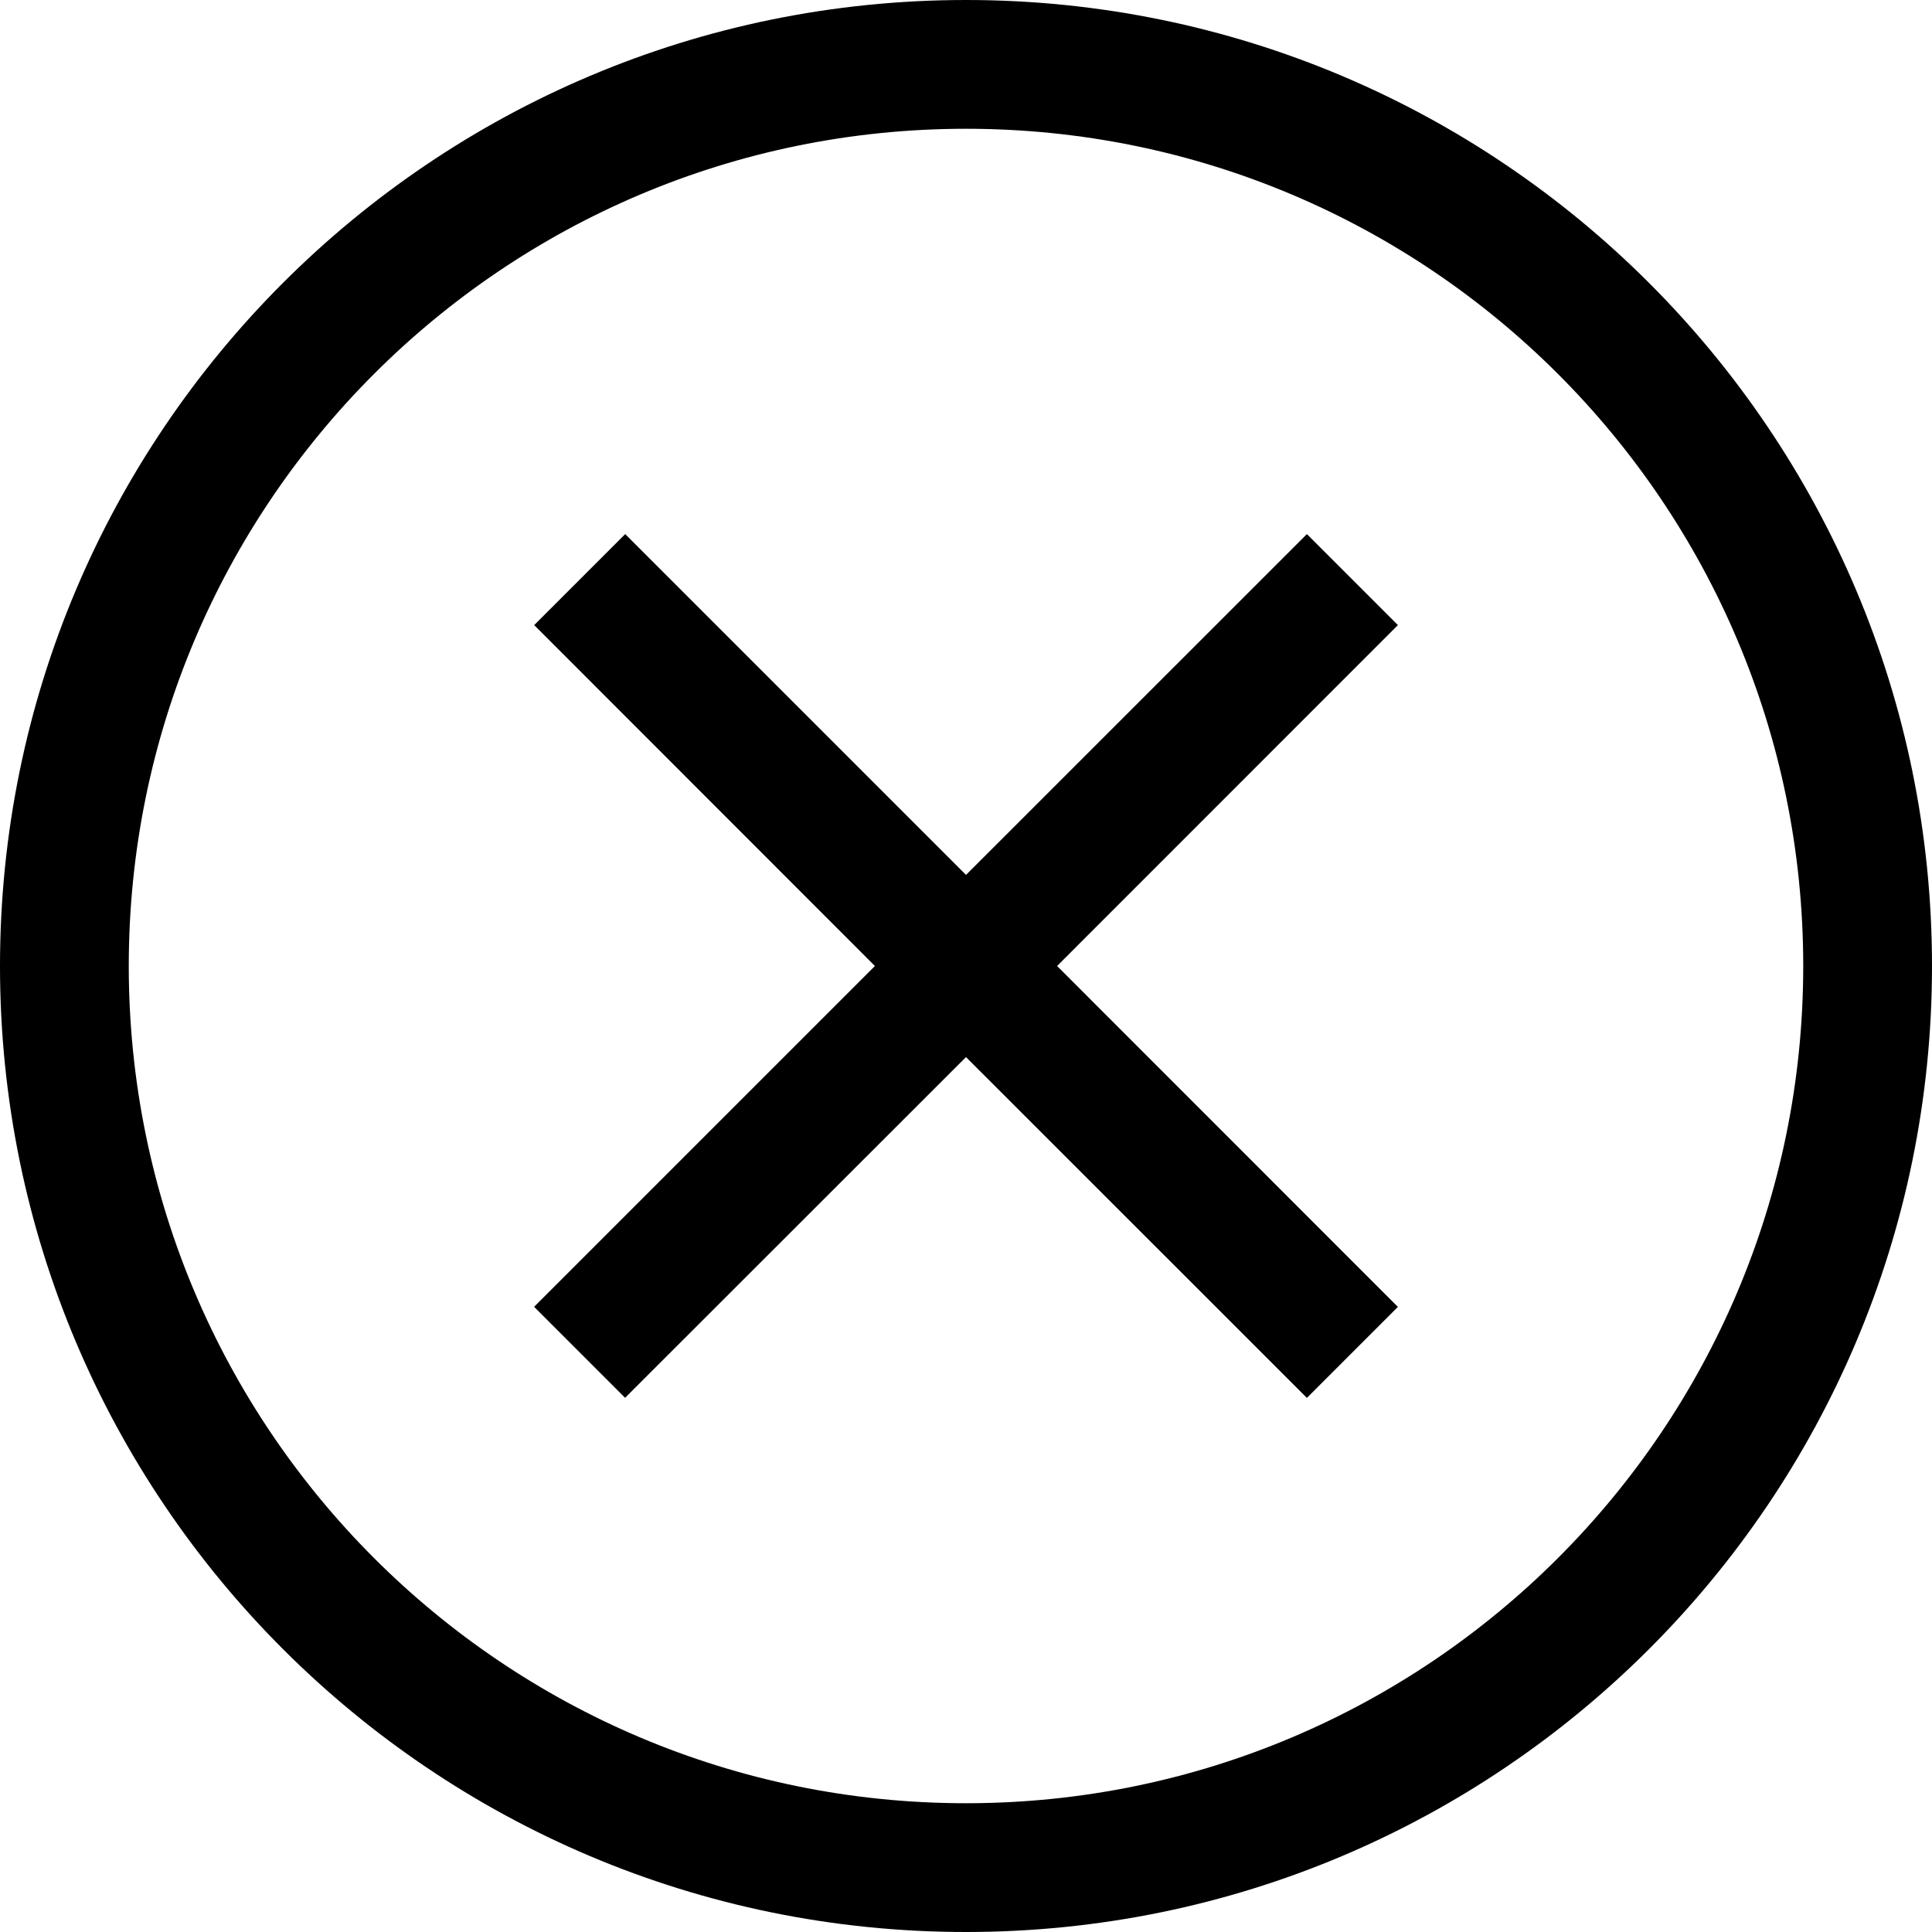
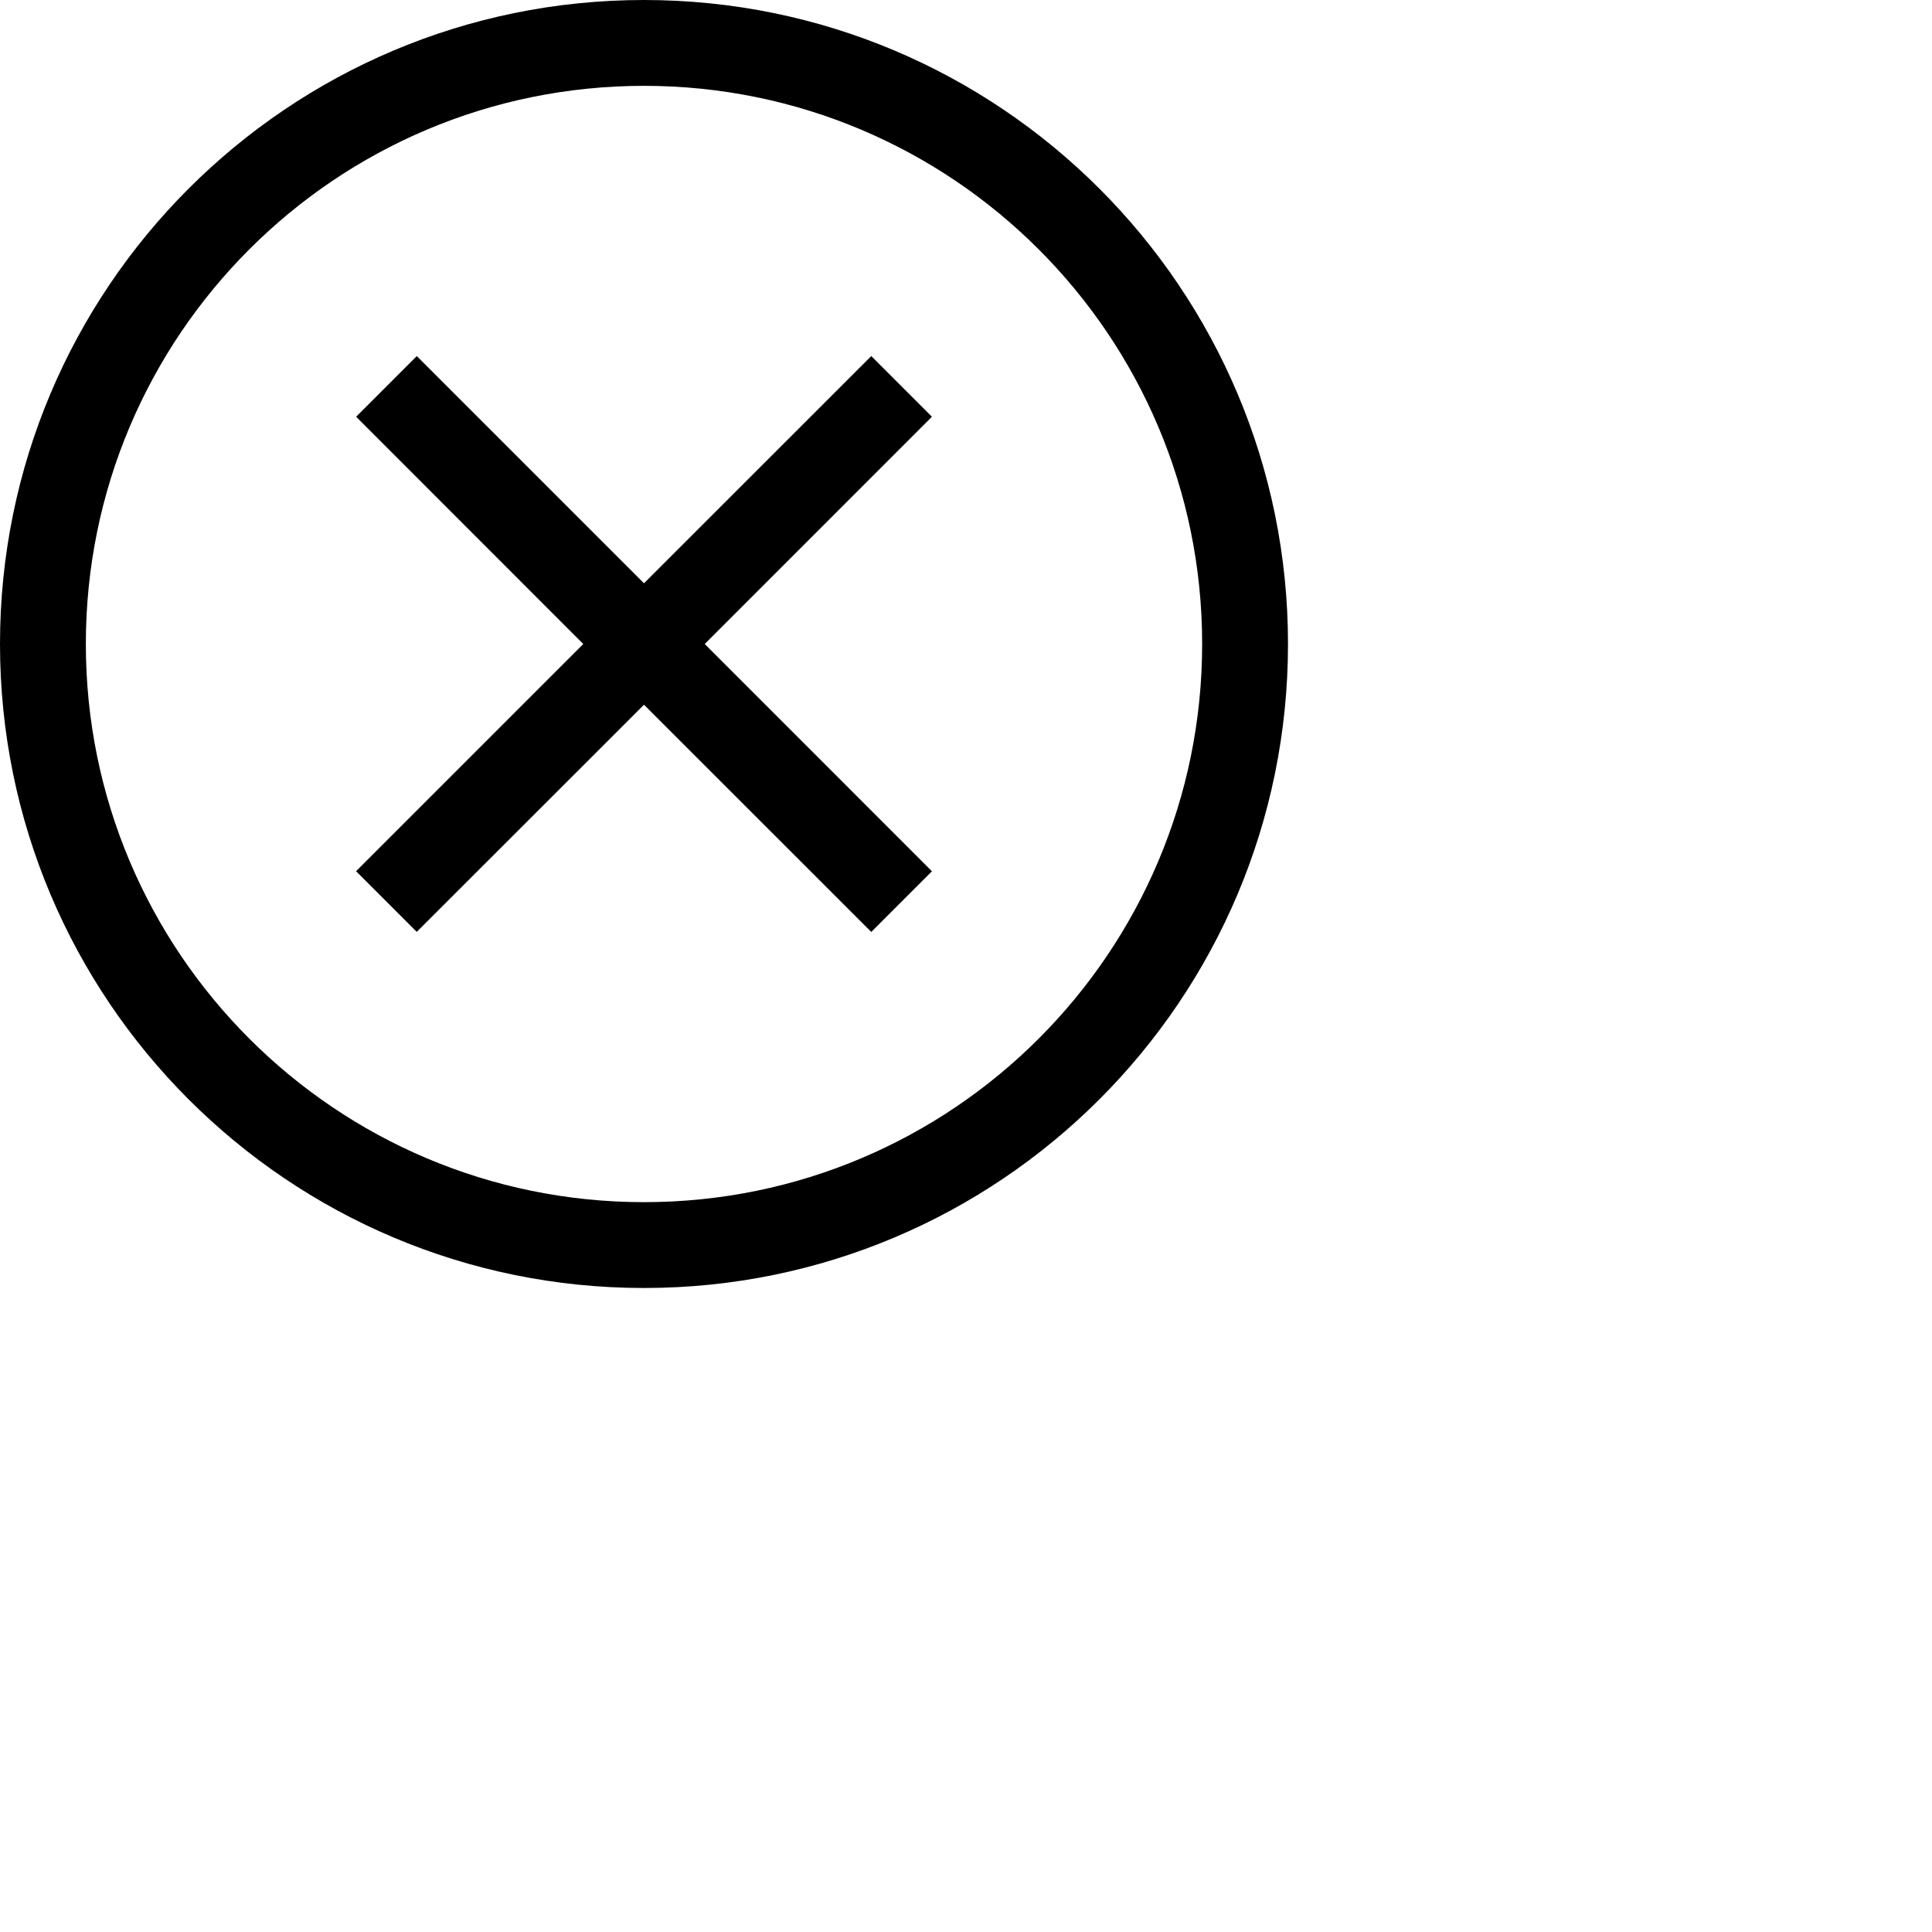
- <svg xmlns="http://www.w3.org/2000/svg" width="20" height="20">
+ <svg xmlns="http://www.w3.org/2000/svg" width="30" height="30">
  <path fill-rule="evenodd" clip-rule="evenodd" d="M0 10C0 4.477 4.477 0 10 0s10 4.477 10 10-4.477 10-10 10S0 15.523 0 10Zm10-8.667a8.667 8.667 0 1 0 0 17.334 8.667 8.667 0 0 0 0-17.334ZM9.057 10 5.53 6.471l.942-.942L10 9.057l3.529-3.528.942.942L10.943 10l3.528 3.529-.942.942L10 10.943 6.471 14.47l-.942-.942L9.057 10Z" />
</svg>
